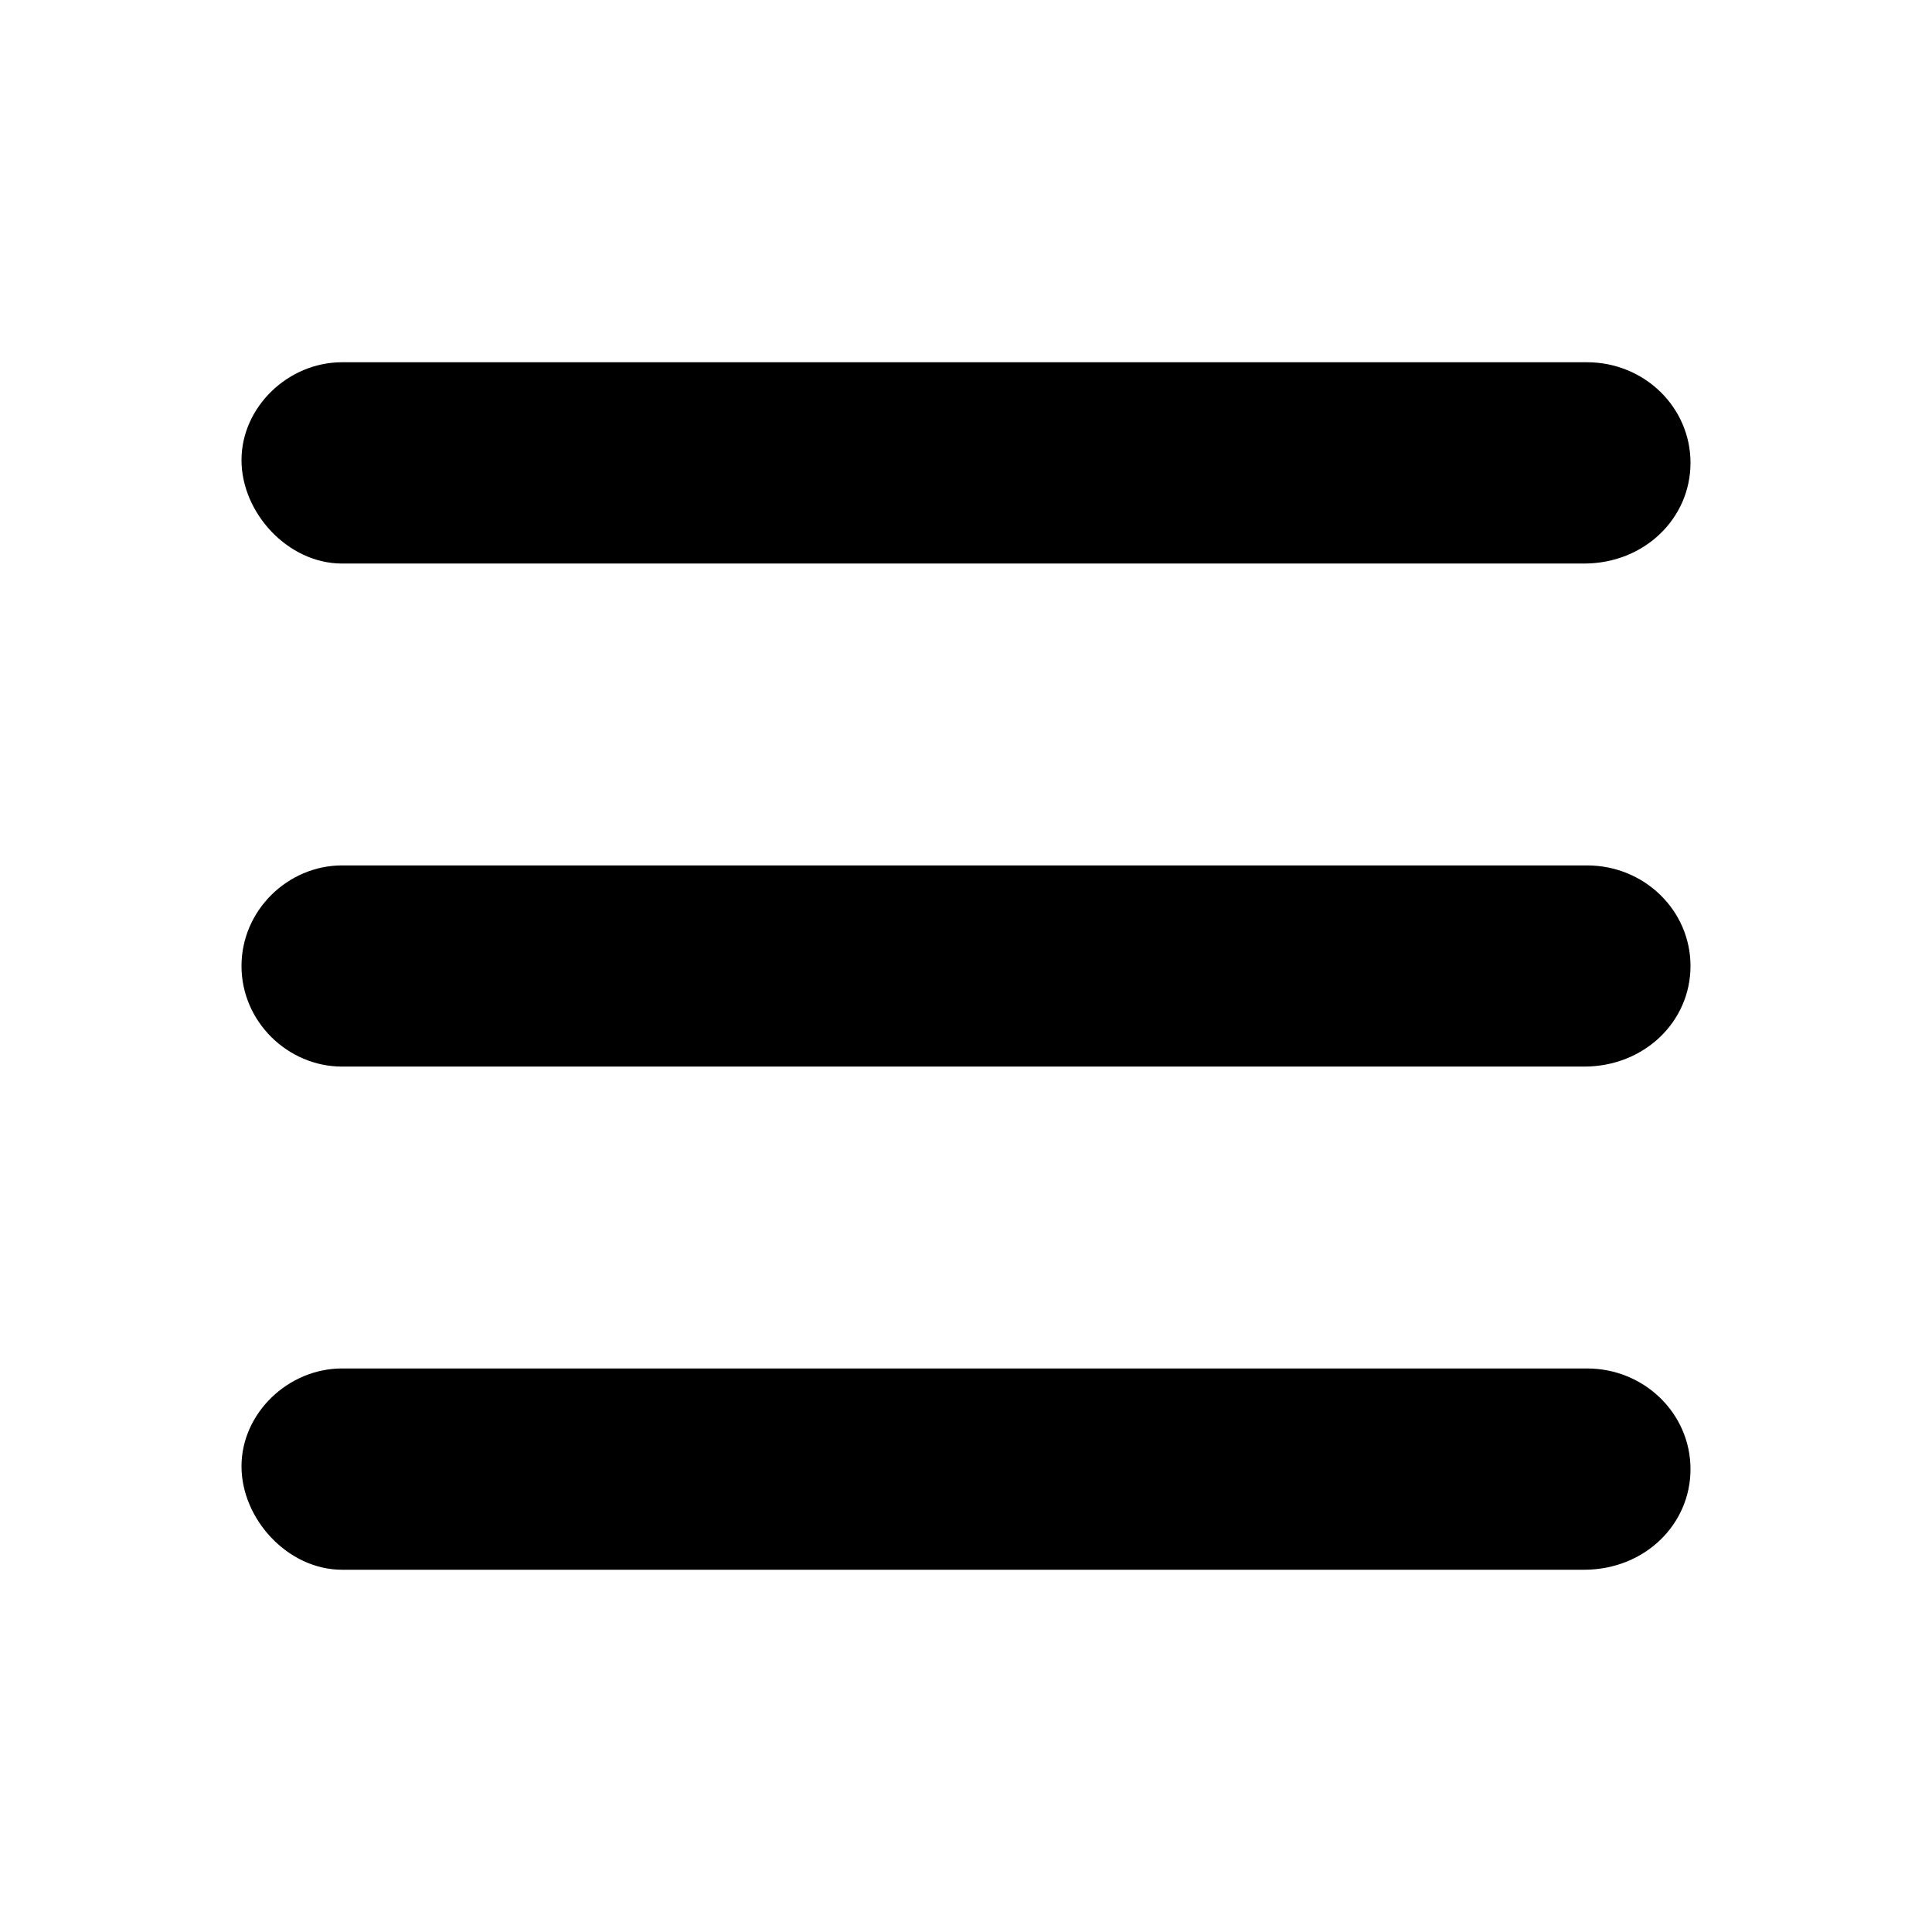
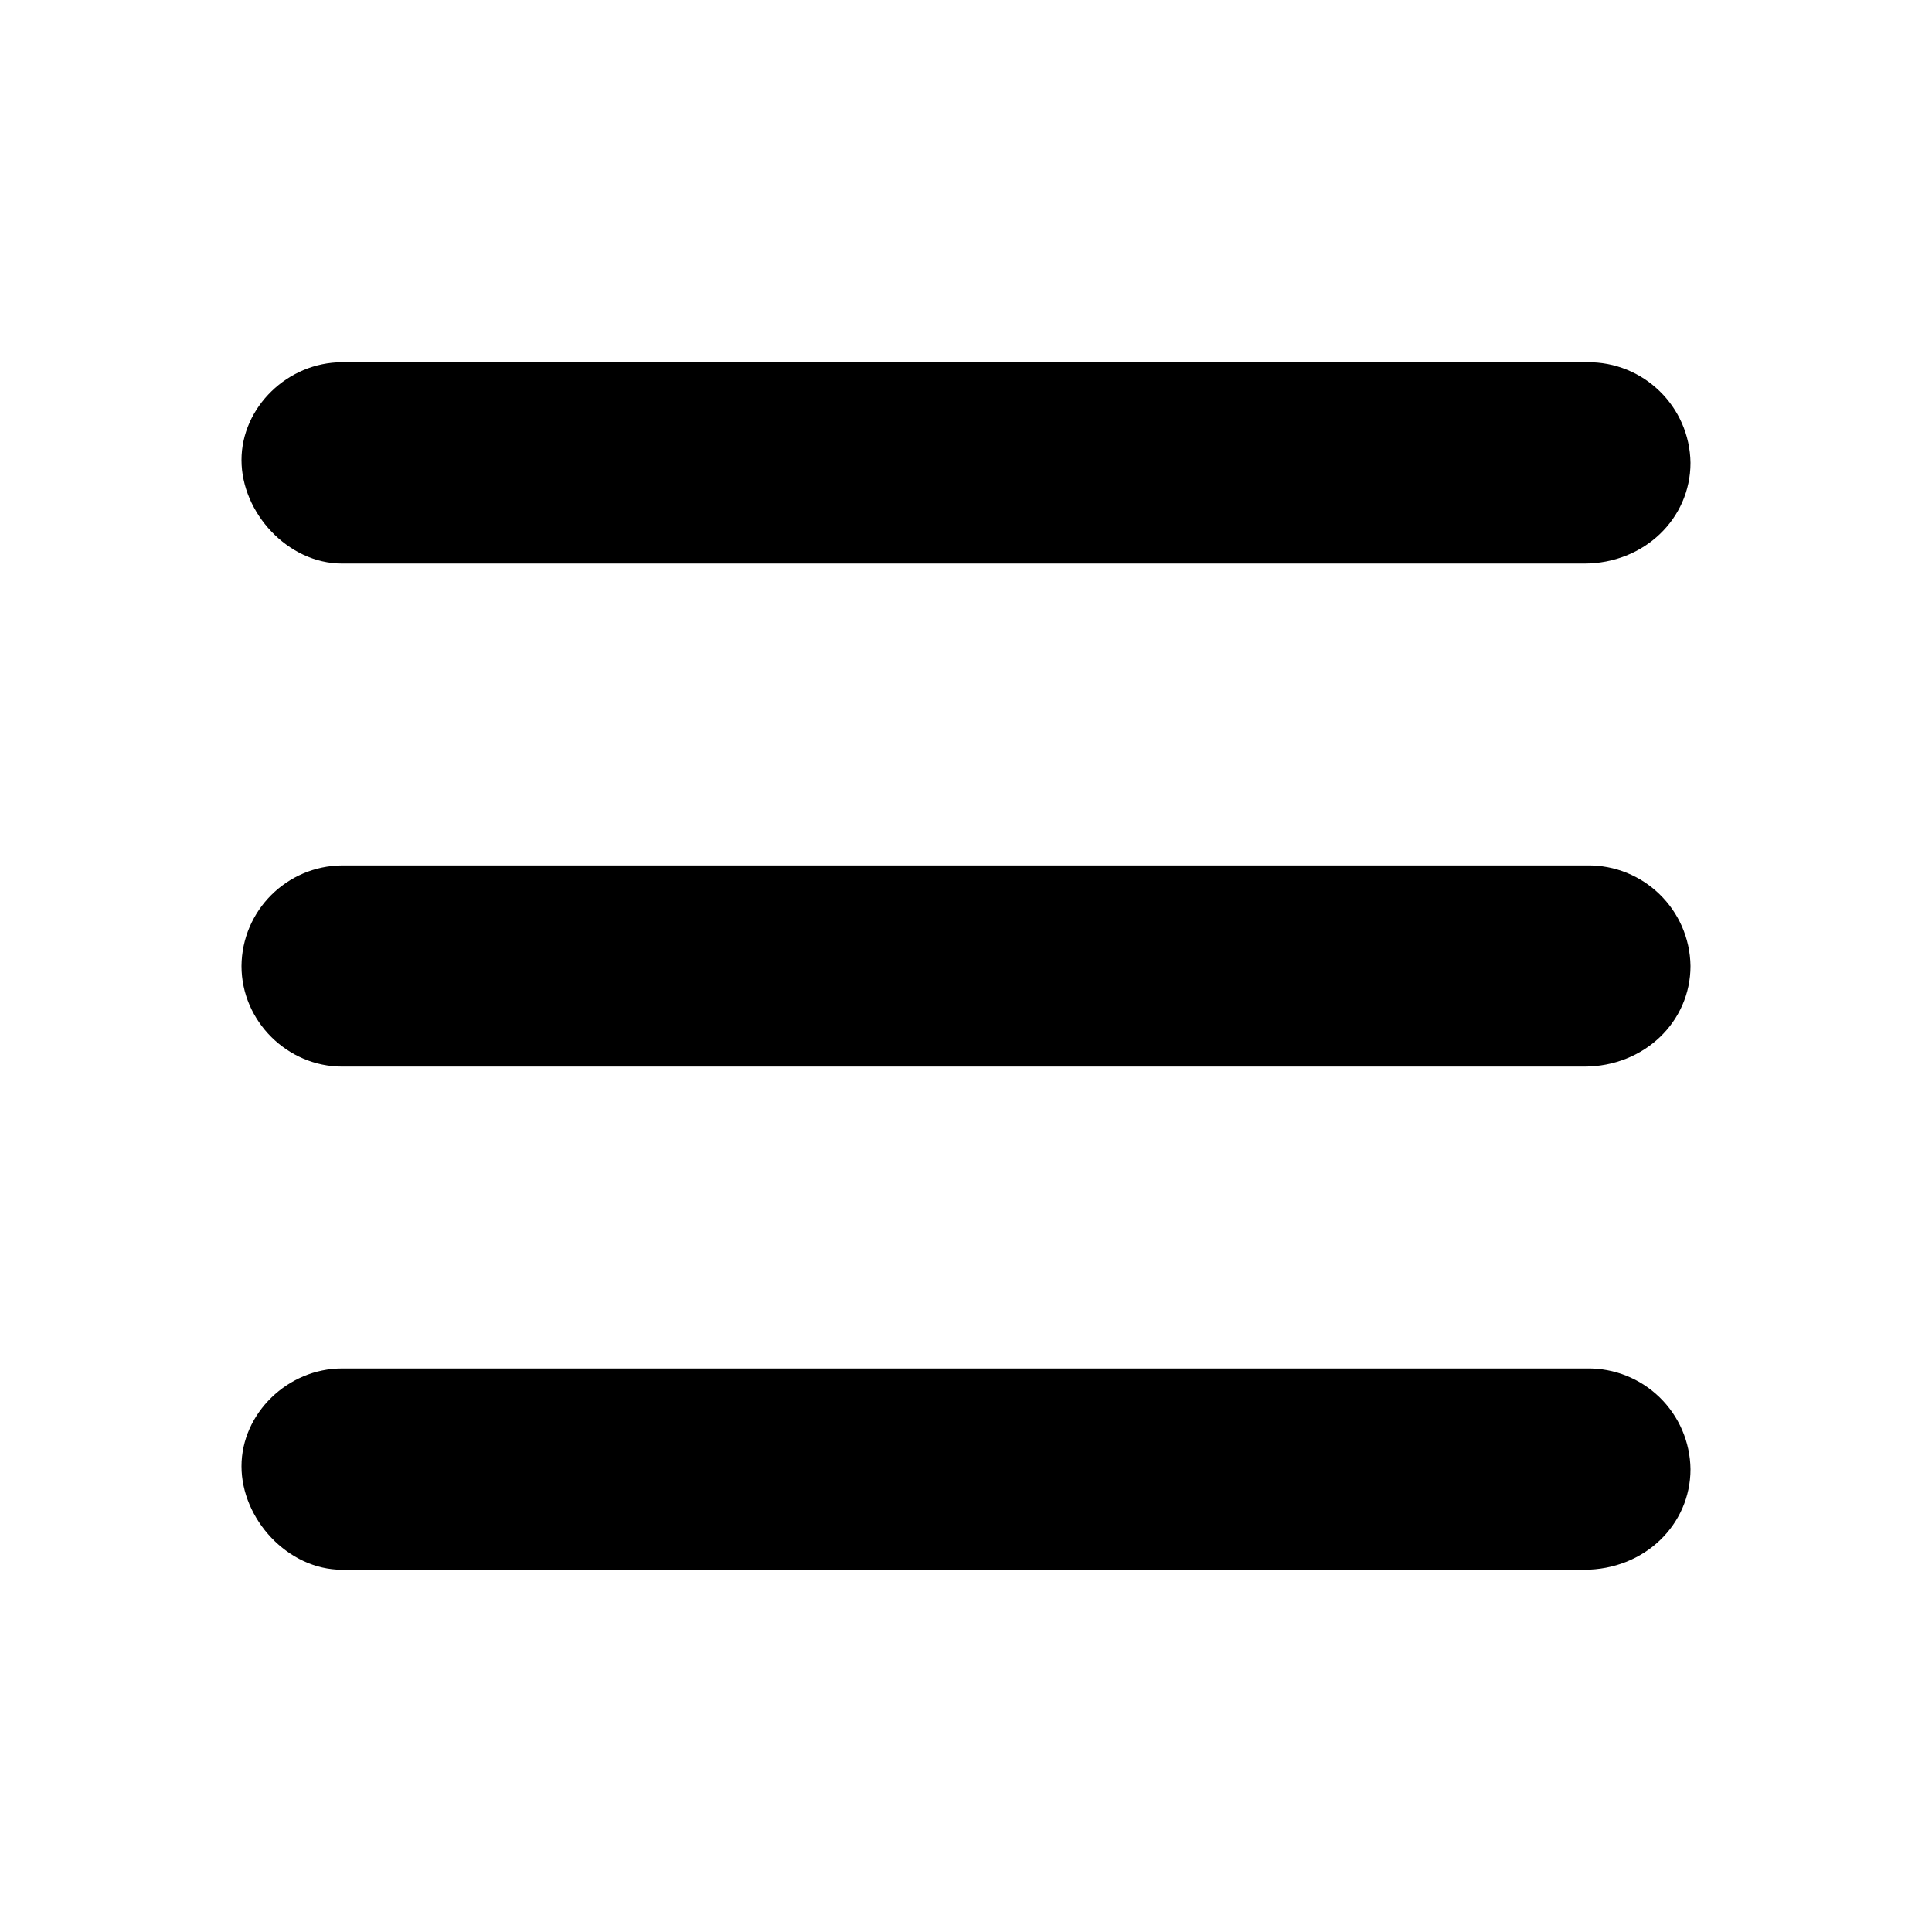
- <svg xmlns="http://www.w3.org/2000/svg" width="16" height="16" viewBox="0 0 16 16" fill="none">
-   <path d="M13.143 7.167H2.833C2.384 7.167 2 7.539 2 8C2 8.461 2.384 8.833 2.833 8.833H13.119C13.617 8.833 14 8.461 14 8C14 7.539 13.617 7.167 13.143 7.167ZM13.143 11.333H2.833C2.384 11.333 2 11.706 2 12.143C2 12.581 2.384 13 2.833 13H13.119C13.617 13 14 12.628 14 12.167C14 11.706 13.617 11.333 13.143 11.333ZM13.143 3H2.833C2.384 3 2 3.373 2 3.81C2 4.247 2.384 4.667 2.833 4.667H13.119C13.617 4.667 14 4.294 14 3.833C14 3.372 13.617 3 13.143 3Z" fill="black" />
+ <svg xmlns="http://www.w3.org/2000/svg" width="16" height="16" viewBox="0 0 16 16">
+   <path d="M13.143 7.167H2.833A.84.84 0 0 0 2 8c0 .46.384.833.833.833h10.286c.498 0 .881-.372.881-.833a.845.845 0 0 0-.857-.833zm0 4.166H2.833c-.45 0-.833.373-.833.81 0 .438.384.857.833.857h10.286c.498 0 .881-.372.881-.833a.845.845 0 0 0-.857-.834zm0-8.333H2.833C2.383 3 2 3.373 2 3.81c0 .437.384.857.833.857h10.286c.498 0 .881-.373.881-.834A.845.845 0 0 0 13.143 3z" />
</svg>
